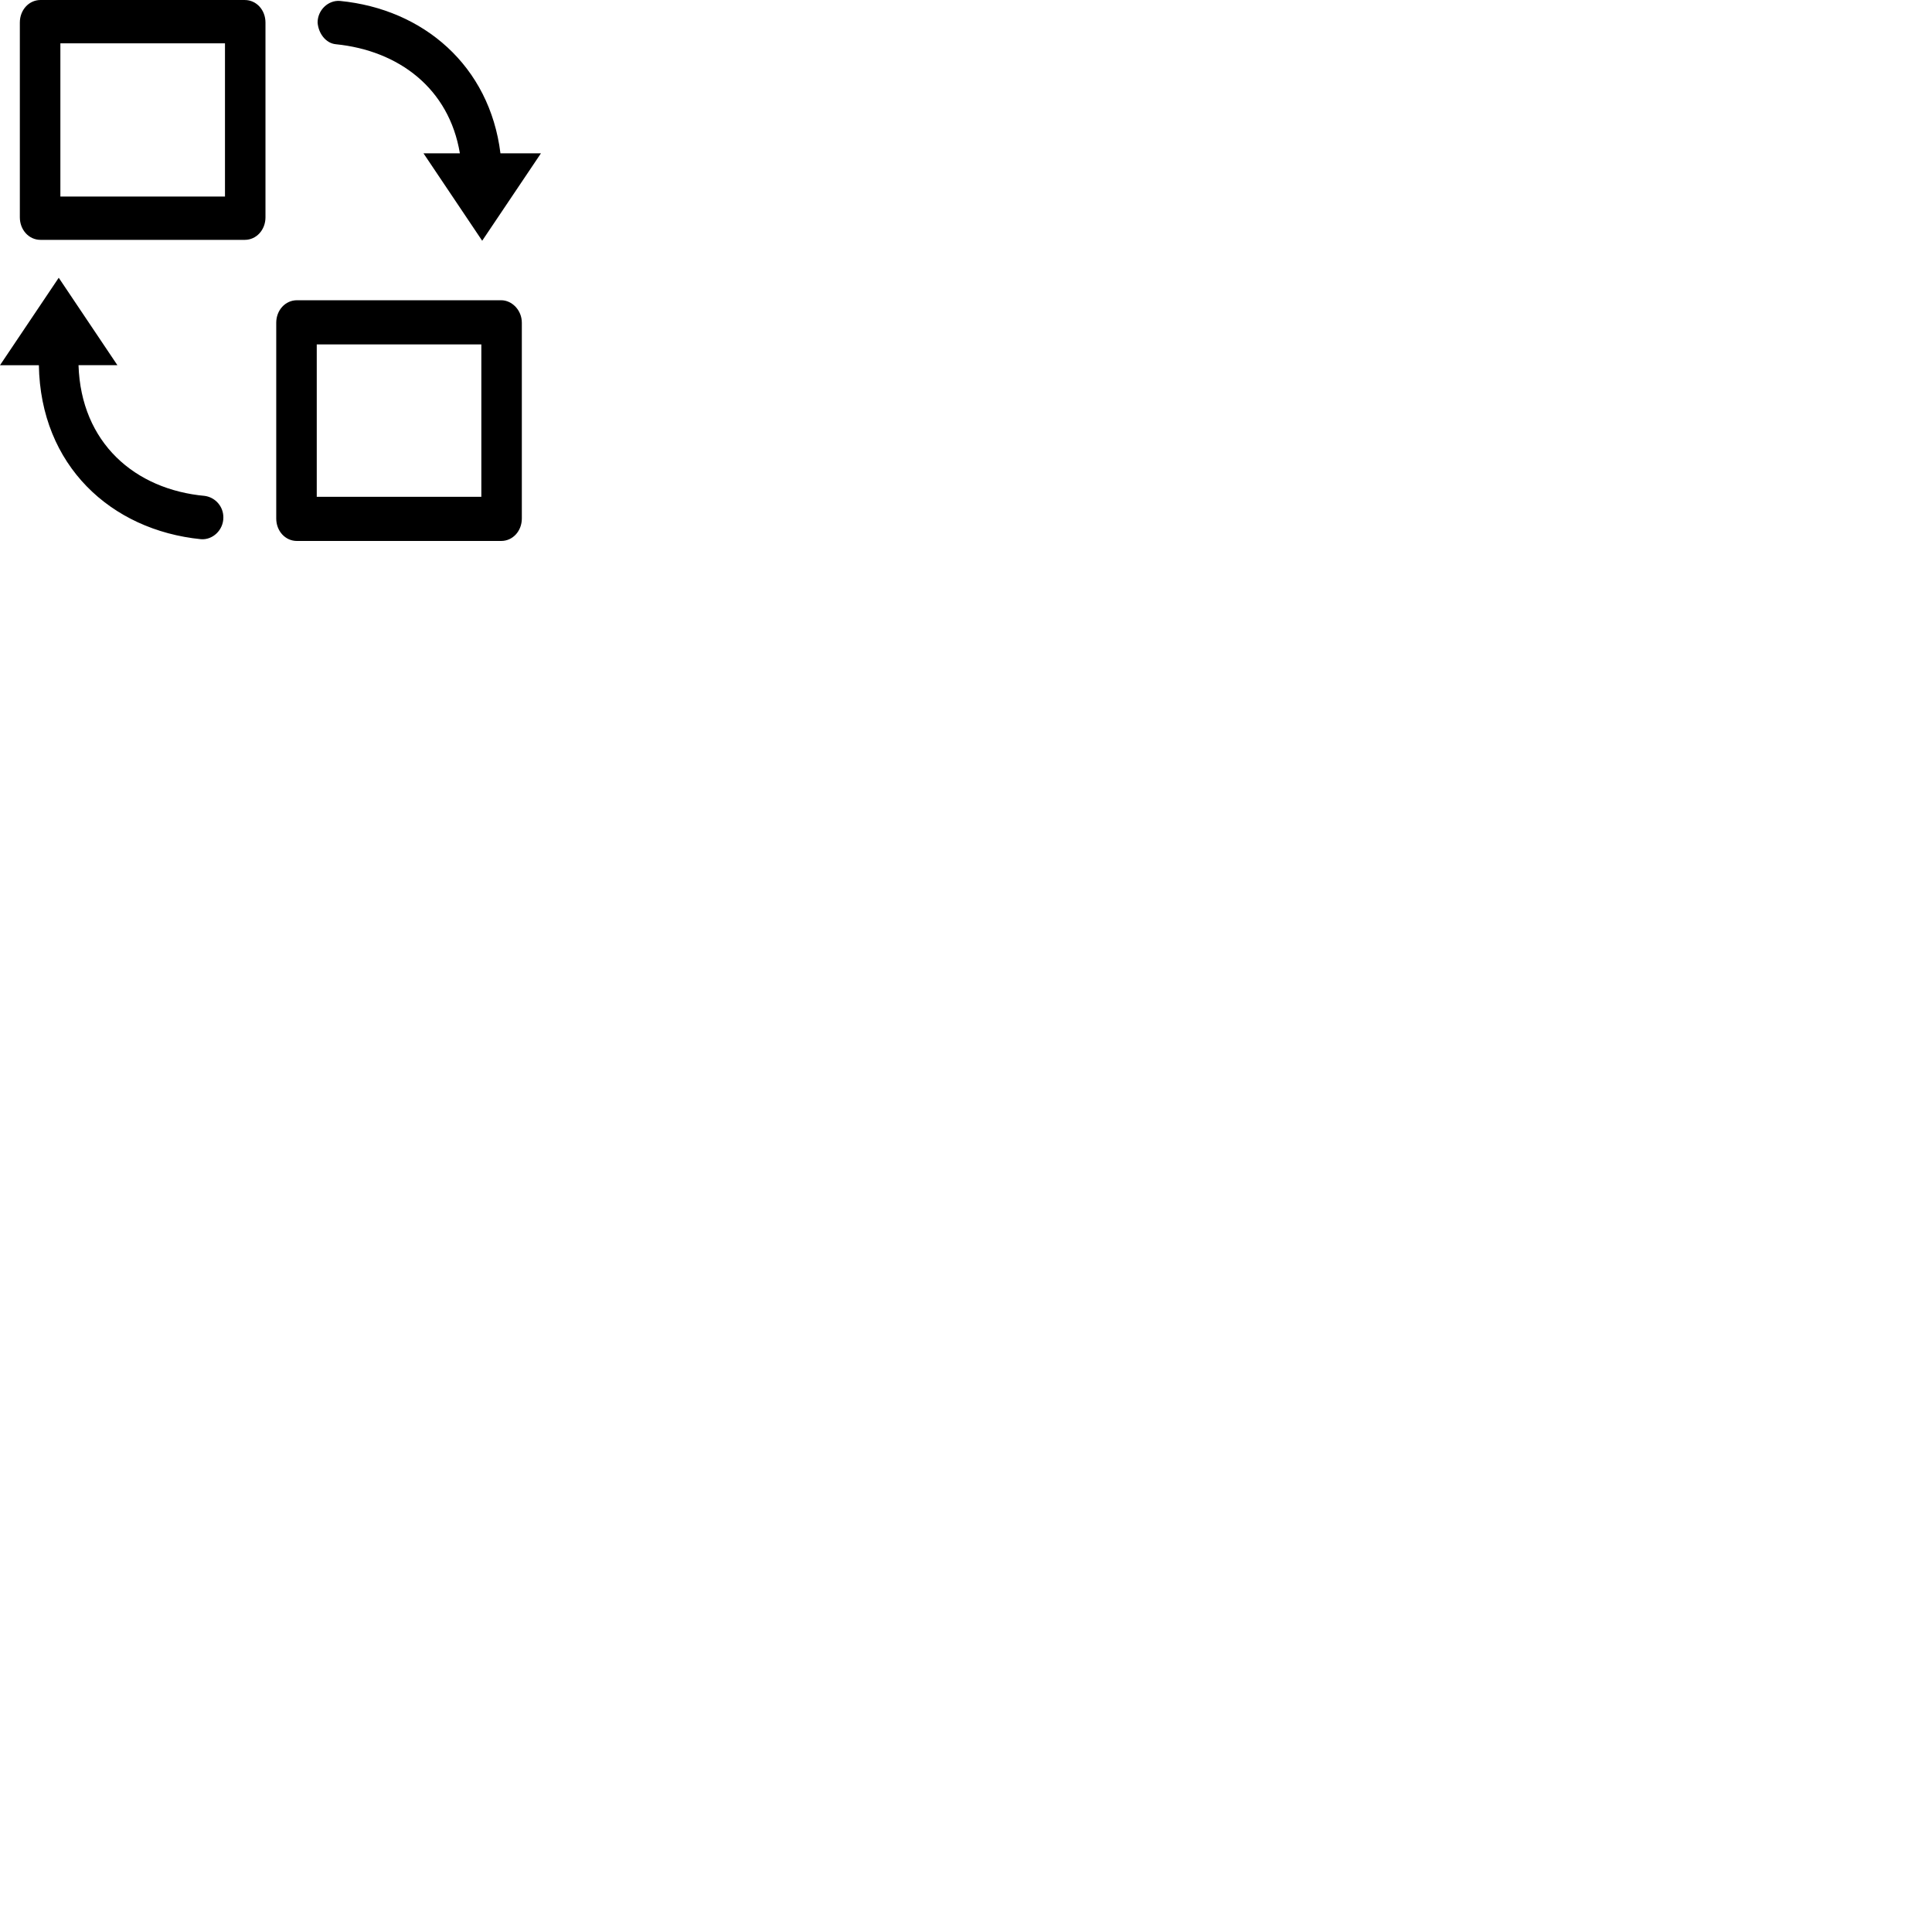
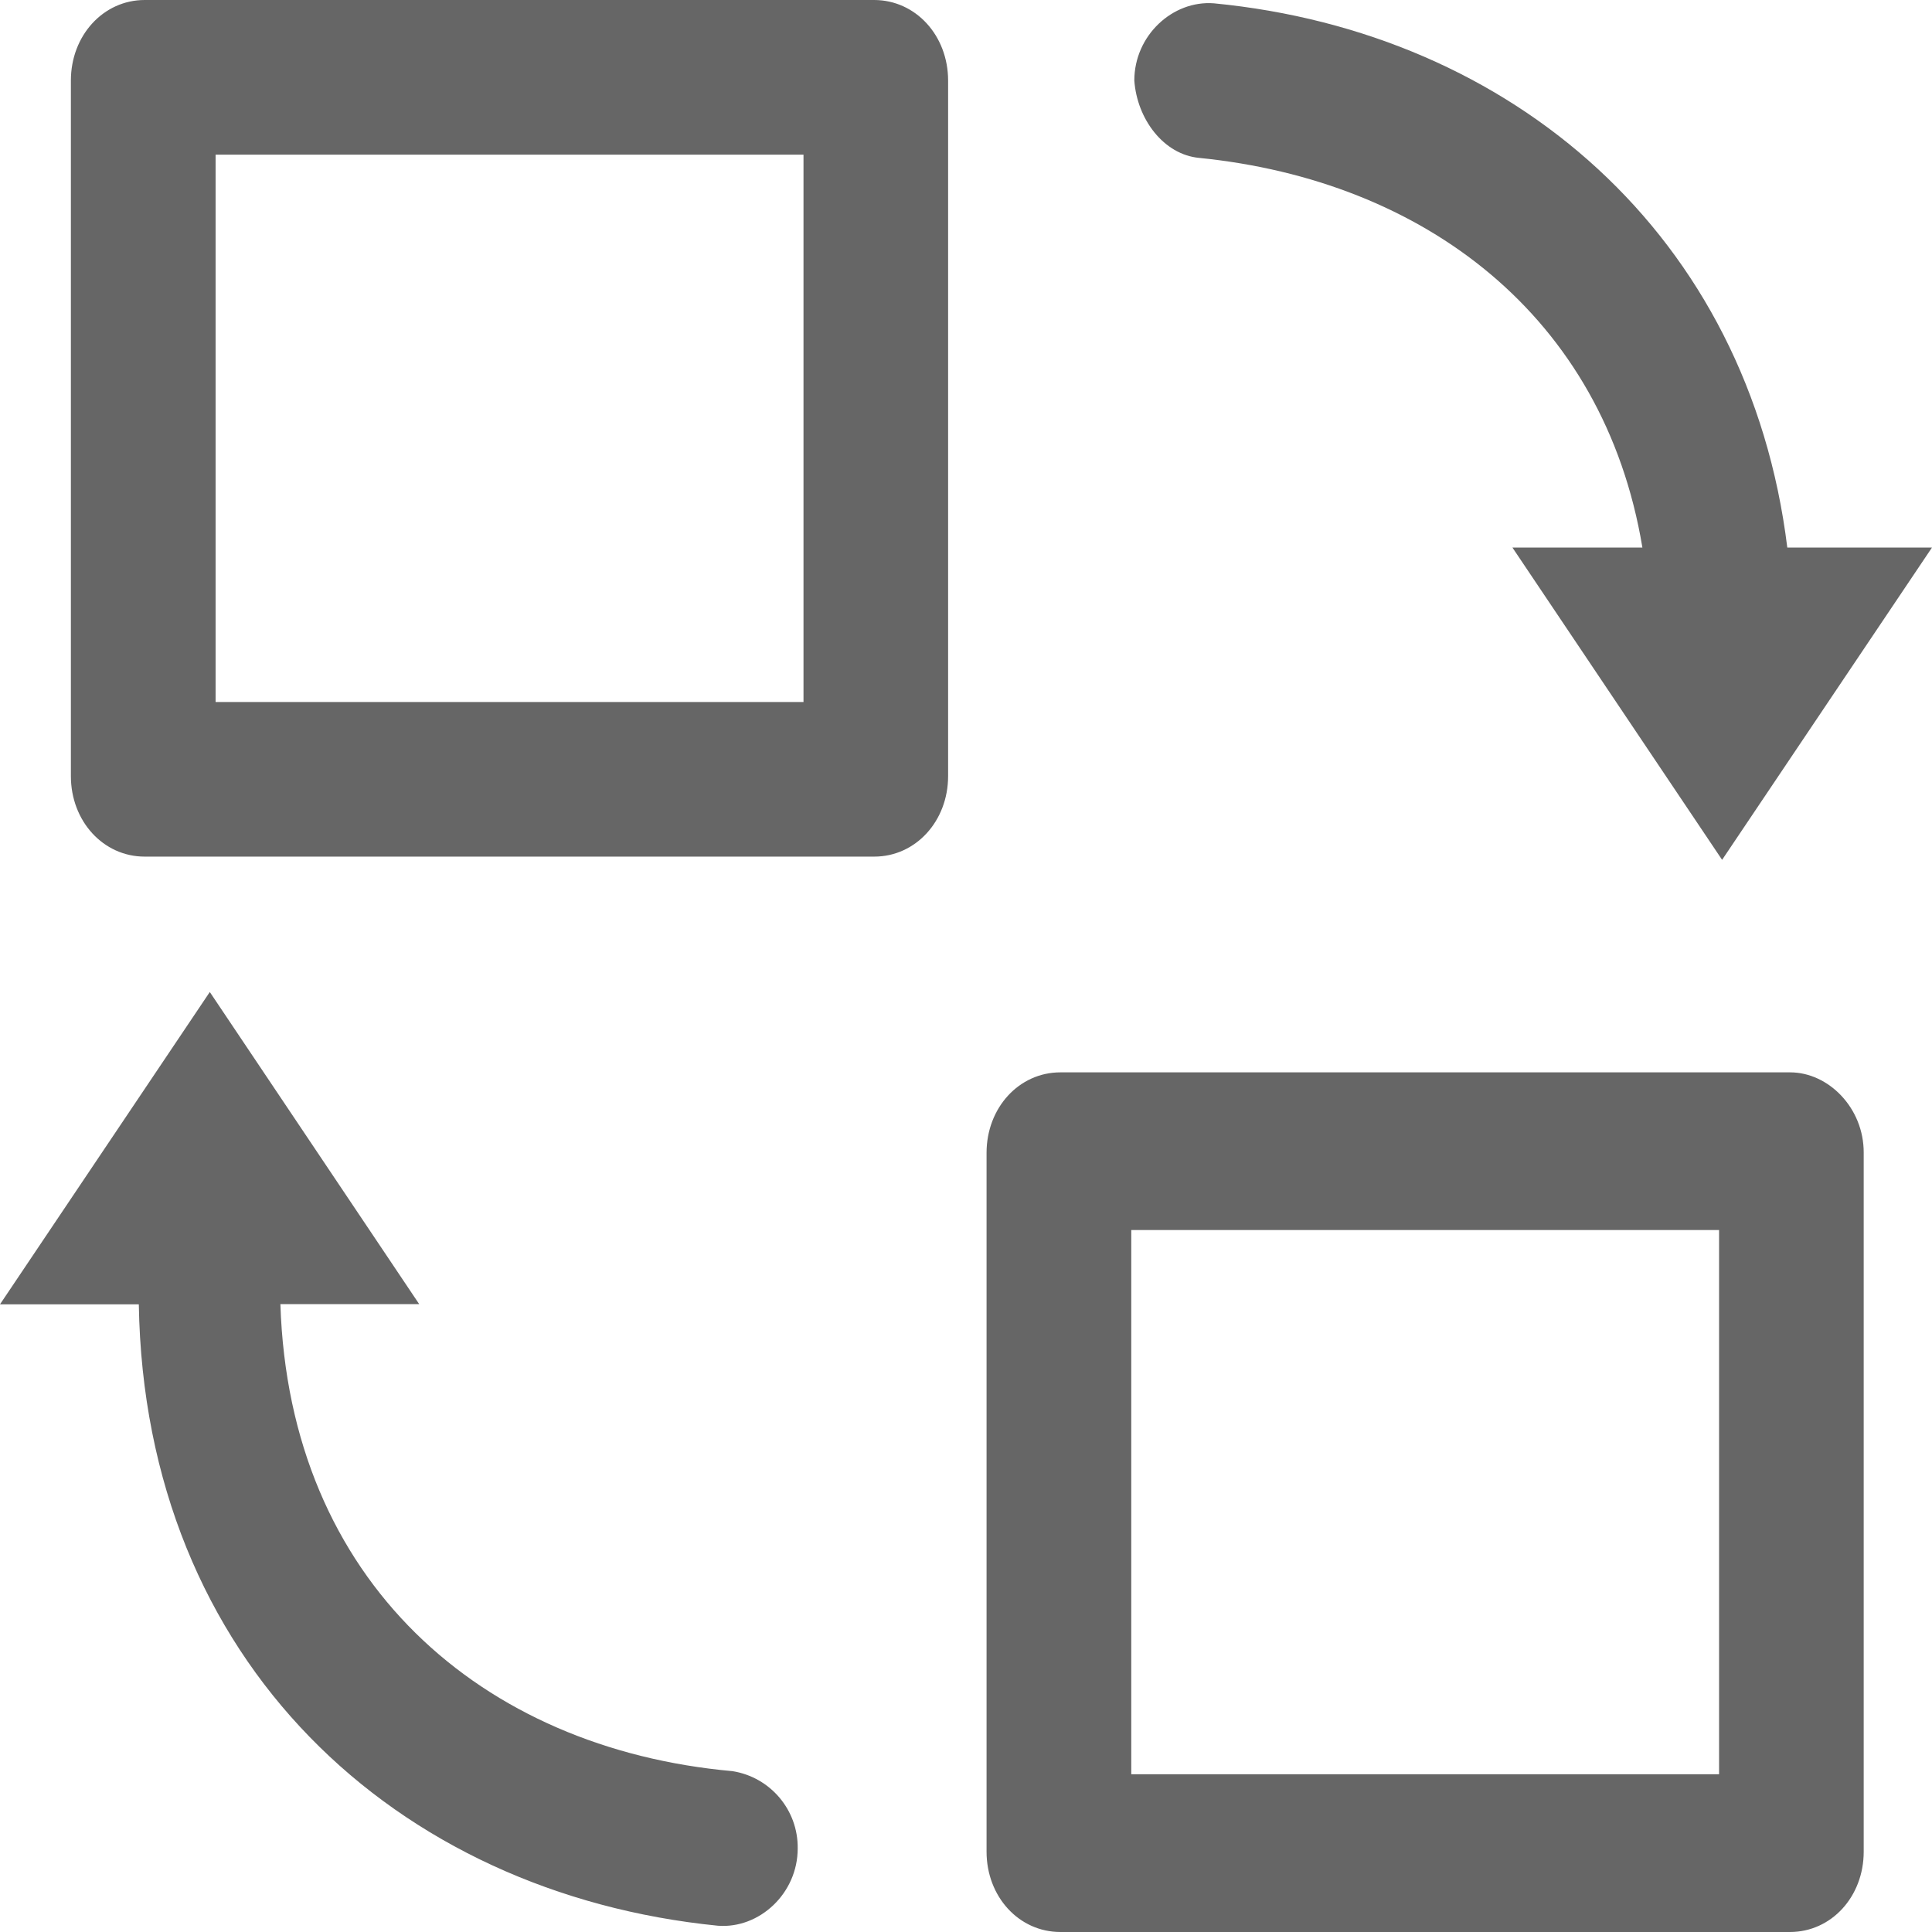
- <svg xmlns="http://www.w3.org/2000/svg" width="100px" height="100px" viewBox="0 0 100 100" version="1.1">
-   <g id="平台icon" stroke="none" stroke-width="1" fill-rule="evenodd">
-     <g transform="translate(-941, -624)" fill-rule="nonzero" id="替换">
-       <g transform="translate(844, 538)">
-         <g transform="translate(97, 86)">
-           <path d="M17.38,2.289 C20.634,2.615 23.244,4.574 23.803,7.935 L21.919,7.935 L24.958,12.461 L28,7.935 L25.903,7.935 C25.344,3.41 21.92,0.468 17.594,0.048 C16.995,0.001 16.439,0.515 16.439,1.167 C16.479,1.728 16.865,2.24 17.38,2.289 L17.38,2.289 Z M12.671,0 L2.097,0 C1.498,0 1.027,0.515 1.027,1.167 L1.027,11.248 C1.027,11.901 1.498,12.415 2.096,12.415 L12.671,12.415 C13.269,12.415 13.741,11.901 13.741,11.248 L13.741,1.168 C13.741,0.513 13.269,0.001 12.671,0.001 L12.671,0 Z M11.642,10.174 L3.125,10.174 L3.125,2.242 L11.645,2.242 L11.645,10.175 L11.642,10.175 L11.642,10.174 Z M10.615,25.669 C6.976,25.342 4.192,22.915 4.064,18.901 L6.076,18.901 L3.04,14.377 L0,18.903 L2.012,18.903 C2.096,24.085 5.735,27.443 10.404,27.909 C11.004,27.956 11.561,27.443 11.561,26.789 C11.568,26.233 11.165,25.756 10.616,25.67 L10.615,25.669 Z M25.944,15.541 L15.368,15.541 C14.767,15.541 14.298,16.056 14.298,16.708 L14.298,26.836 C14.298,27.488 14.767,28 15.368,28 L25.941,28 C26.541,28 27.01,27.488 27.01,26.836 L27.01,16.707 C27.013,16.056 26.498,15.541 25.944,15.541 L25.944,15.541 Z M24.914,25.714 L16.395,25.714 L16.395,17.827 L24.914,17.827 L24.914,25.714 Z" id="形状" />
+ <svg xmlns="http://www.w3.org/2000/svg" version="1.1" width="100px" height="100px" viewBox="0 0 100.0 100.0">
+   <defs>
+     <clipPath id="i0">
+       <path d="M1280,0 L1280,2420 L0,2420 L0,0 L1280,0 Z" />
+     </clipPath>
+     <clipPath id="i1">
+       <path d="M92.657,55.505 C94.637,55.505 96.474,57.343 96.465,59.668 L96.465,95.842 C96.465,98.171 94.79,100 92.648,100 L54.885,100 C52.739,100 51.064,98.171 51.064,95.842 L51.064,59.672 C51.064,57.343 52.739,55.505 54.885,55.505 Z M10.859,51.346 L21.698,67.502 L14.513,67.502 C14.971,81.839 24.914,90.509 37.91,91.674 C39.877,91.985 41.314,93.688 41.289,95.675 C41.289,98.009 39.299,99.842 37.156,99.675 C20.482,98.009 7.486,86.016 7.185,67.512 L0,67.512 L10.859,51.346 Z M88.979,63.668 L58.554,63.668 L58.554,91.836 L88.979,91.836 L88.979,63.668 Z M62.646,0.162 L62.834,0.172 C78.287,1.671 90.515,12.179 92.51,28.34 L100,28.34 L89.136,44.505 L78.282,28.34 L85.01,28.34 C83.015,16.337 73.693,9.338 62.071,8.173 C60.234,8.002 58.855,6.173 58.712,4.168 C58.712,1.838 60.697,0.005 62.834,0.172 Z M45.253,0 C47.39,0.005 49.074,1.833 49.074,4.173 L49.074,40.17 C49.074,42.505 47.39,44.338 45.253,44.338 L7.486,44.338 C5.348,44.338 3.669,42.505 3.669,40.17 L3.669,4.168 C3.669,1.838 5.348,0 7.49,0 L45.253,0 Z M41.589,8.006 L11.159,8.006 L11.159,36.336 L41.579,36.336 L41.589,36.341 L41.589,8.006 Z" />
+     </clipPath>
+   </defs>
+   <g transform="translate(-665.0 -1580.0)">
+     <g clip-path="url(#i0)">
+       <g transform="translate(665.0 1580.0)">
+         <g clip-path="url(#i1)">
+           <polygon points="0,0 100,0 100,100 0,100 0,0" stroke="none" fill="#666666" />
        </g>
      </g>
    </g>
  </g>
</svg>
